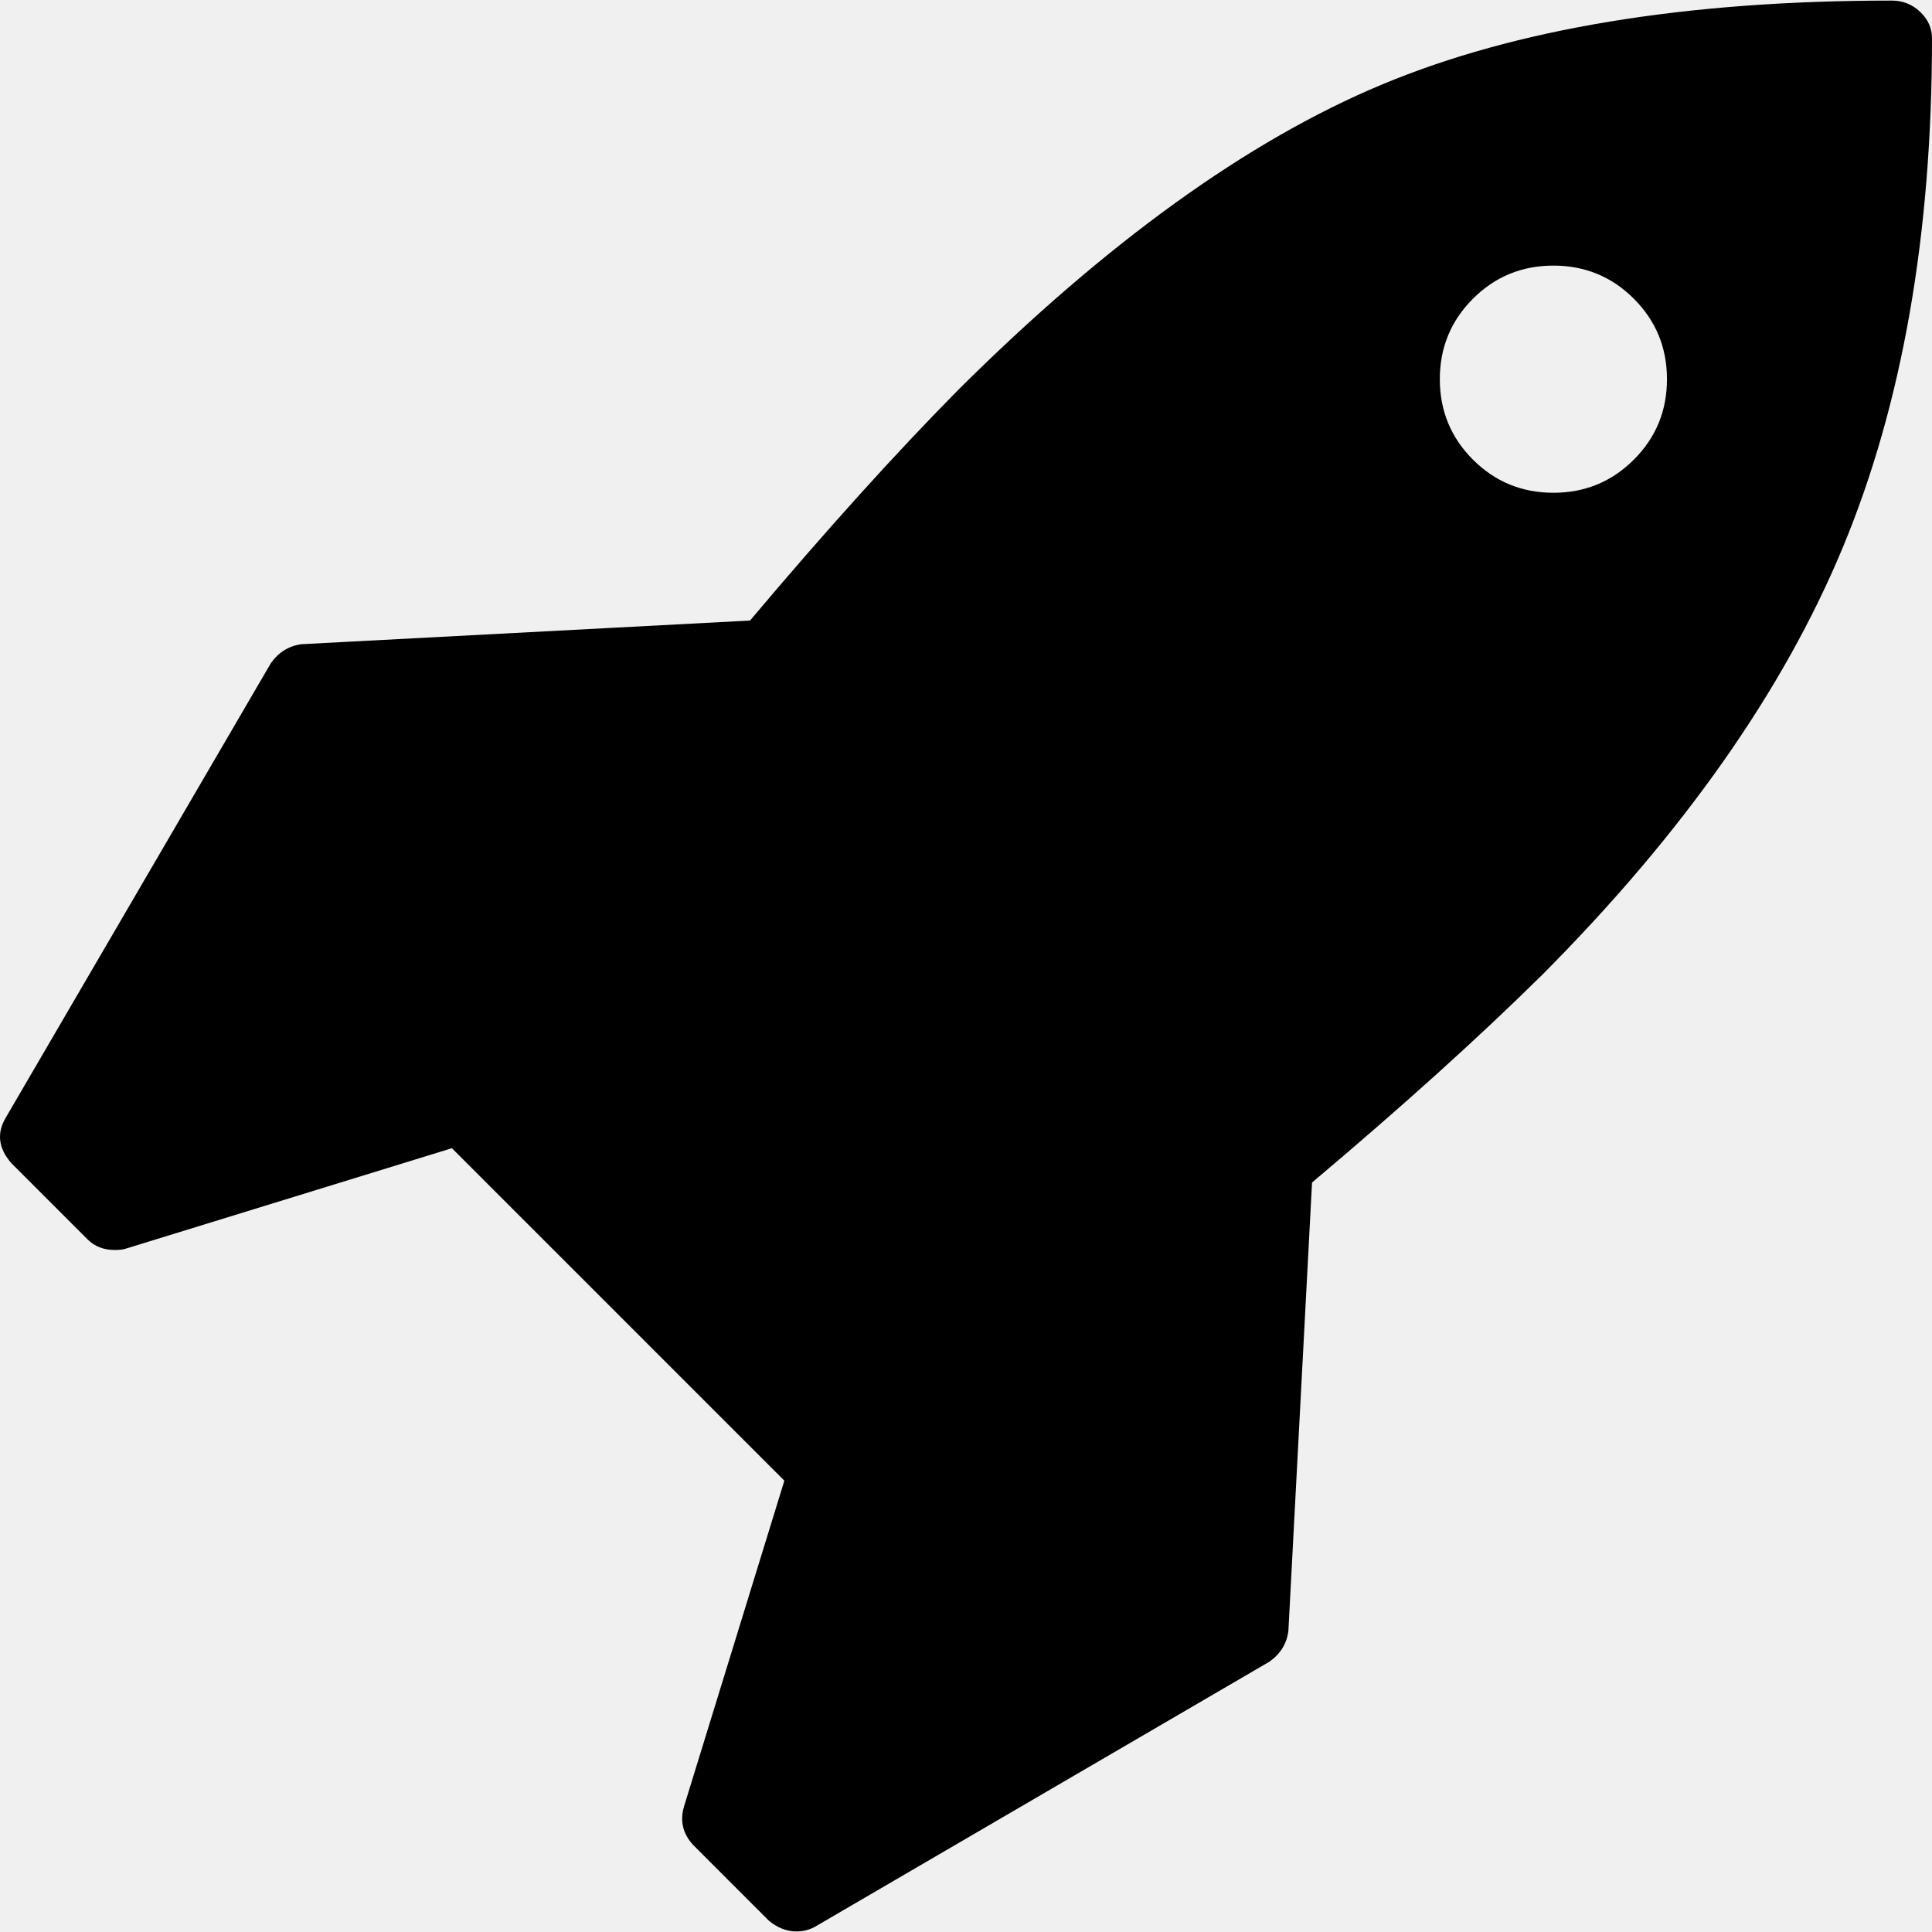
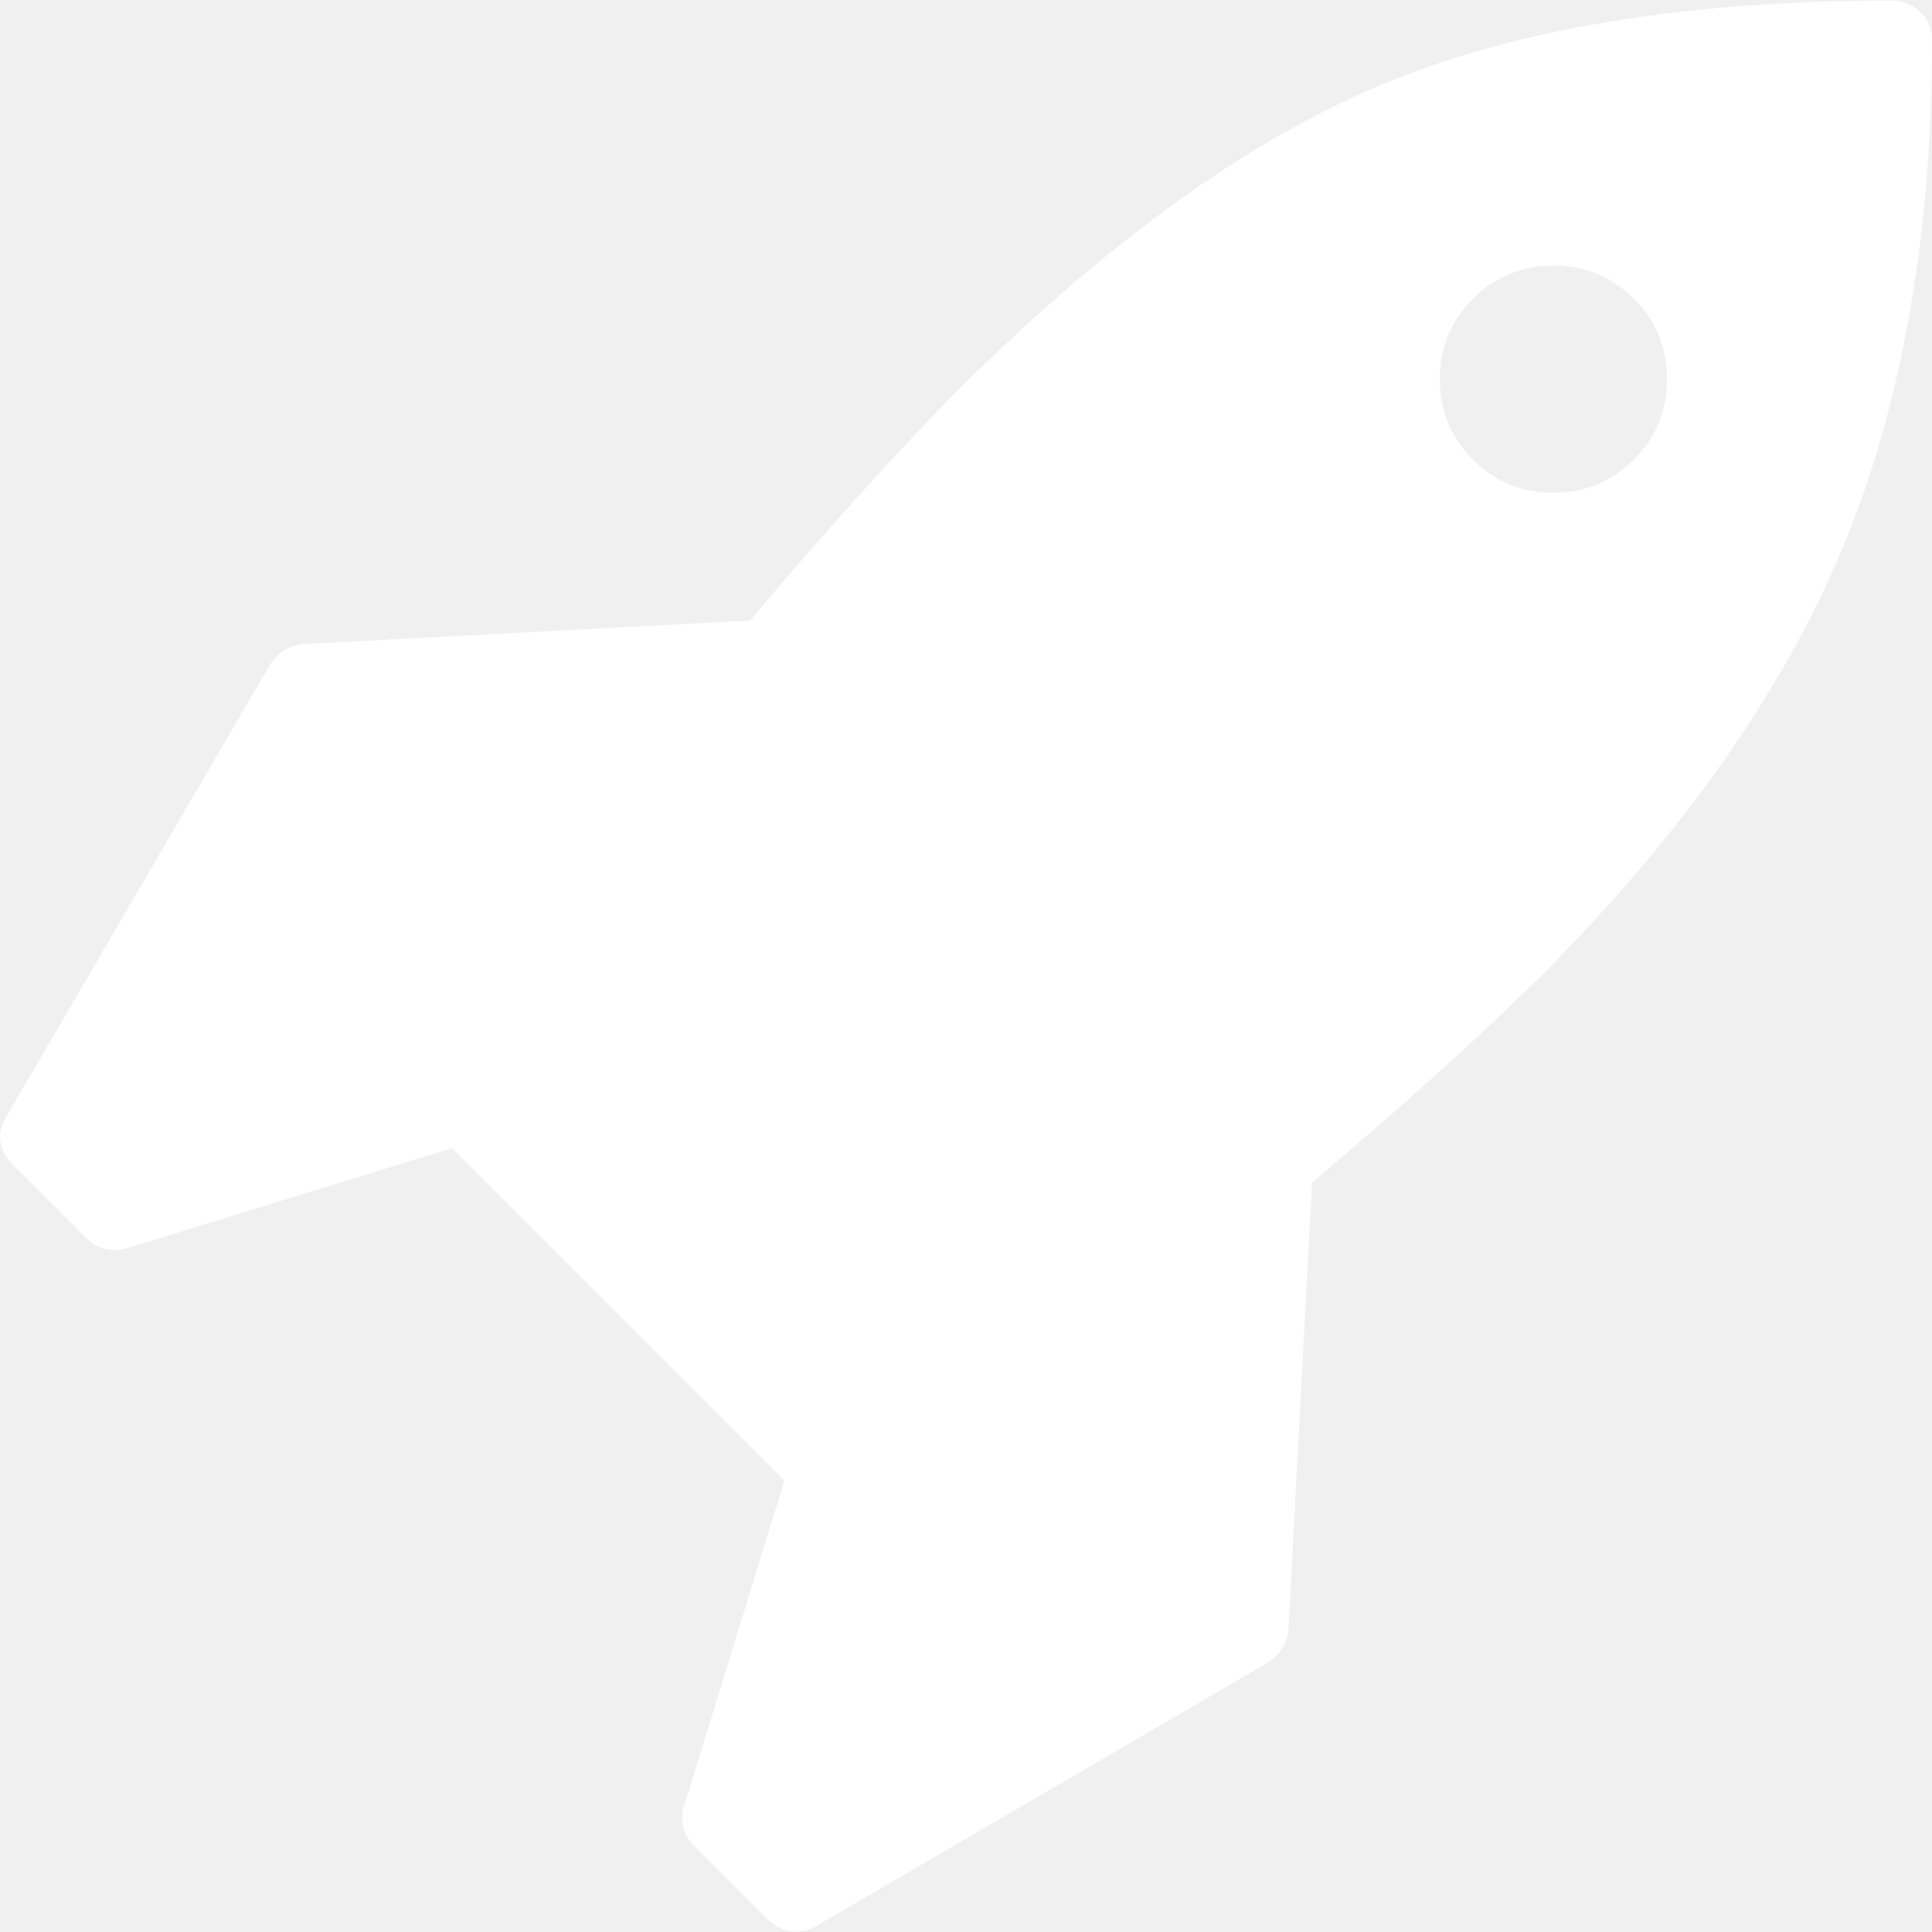
- <svg xmlns="http://www.w3.org/2000/svg" version="1.1" id="Capa_1" x="0px" y="0px" width="466.227px" height="466.227px" viewBox="0 0 466.227 466.227" style="enable-background:new 0 0 466.227 466.227;" xml:space="preserve">
-   <g>
-     <path d="M463.36,2.852c-1.906-1.805-4.188-2.712-6.854-2.712c-49.677,0-90.694,6.755-123.051,20.271   c-32.353,13.518-66.424,38.072-102.208,73.662c-15.225,15.418-31.977,33.977-50.248,55.675l-108.205,5.708   c-3.046,0.387-5.52,1.906-7.423,4.57L1.418,269.666c-2.285,3.806-1.807,7.519,1.427,11.136l18.271,18.271   c1.714,1.714,3.901,2.569,6.567,2.569c1.143,0,1.997-0.096,2.568-0.287l78.802-24.273l80.228,80.232l-24.269,78.795   c-0.949,3.43-0.188,6.472,2.285,9.138l18.272,18.274c2.094,1.707,4.285,2.566,6.567,2.566c1.716,0,3.238-0.384,4.569-1.144   l109.639-63.953c2.666-1.902,4.186-4.373,4.568-7.419l5.708-108.209c21.7-18.274,40.262-35.022,55.676-50.251   c33.89-34.074,58.009-68.378,72.375-102.923c14.373-34.547,21.556-75.519,21.556-122.91C466.224,6.804,465.273,4.664,463.36,2.852z    M394.277,110.92c-5.325,5.326-11.8,7.994-19.414,7.994s-14.082-2.665-19.414-7.994c-5.325-5.33-7.994-11.802-7.994-19.417   c0-7.611,2.666-14.084,7.994-19.414c5.328-5.327,11.8-7.993,19.414-7.993s14.086,2.663,19.414,7.993s7.994,11.803,7.994,19.414   C402.271,99.119,399.612,105.586,394.277,110.92z" />
+ <svg xmlns="http://www.w3.org/2000/svg" version="1.1" width="466.227" height="466.227" style="enable-background:new 0 0 466.227 466.227;" xml:space="preserve">
+   <rect id="backgroundrect" width="100%" height="100%" x="0" y="0" fill="none" stroke="none" />
+   <g class="currentLayer" style="">
+     <g id="svg_1" class="selected" fill="#ffffff" fill-opacity="1">
+       <path d="M463.36,2.852c-1.906-1.805-4.188-2.712-6.854-2.712c-49.677,0-90.694,6.755-123.051,20.271   c-32.353,13.518-66.424,38.072-102.208,73.662c-15.225,15.418-31.977,33.977-50.248,55.675l-108.205,5.708   c-3.046,0.387-5.52,1.906-7.423,4.57L1.418,269.666c-2.285,3.806-1.807,7.519,1.427,11.136l18.271,18.271   c1.714,1.714,3.901,2.569,6.567,2.569c1.143,0,1.997-0.096,2.568-0.287l78.802-24.273l80.228,80.232l-24.269,78.795   c-0.949,3.43-0.188,6.472,2.285,9.138l18.272,18.274c2.094,1.707,4.285,2.566,6.567,2.566c1.716,0,3.238-0.384,4.569-1.144   l109.639-63.953c2.666-1.902,4.186-4.373,4.568-7.419l5.708-108.209c21.7-18.274,40.262-35.022,55.676-50.251   c33.89-34.074,58.009-68.378,72.375-102.923c14.373-34.547,21.556-75.519,21.556-122.91C466.224,6.804,465.273,4.664,463.36,2.852z    M394.277,110.92c-5.325,5.326-11.8,7.994-19.414,7.994s-14.082-2.665-19.414-7.994c-5.325-5.33-7.994-11.802-7.994-19.417   c0-7.611,2.666-14.084,7.994-19.414c5.328-5.327,11.8-7.993,19.414-7.993s14.086,2.663,19.414,7.993s7.994,11.803,7.994,19.414   C402.271,99.119,399.612,105.586,394.277,110.92z" id="svg_2" fill="#ffffff" fill-opacity="1" />
+     </g>
+     <g id="svg_3">
+ </g>
+     <g id="svg_4">
+ </g>
+     <g id="svg_5">
+ </g>
+     <g id="svg_6">
+ </g>
+     <g id="svg_7">
+ </g>
+     <g id="svg_8">
+ </g>
+     <g id="svg_9">
+ </g>
+     <g id="svg_10">
+ </g>
+     <g id="svg_11">
+ </g>
+     <g id="svg_12">
+ </g>
+     <g id="svg_13">
+ </g>
+     <g id="svg_14">
+ </g>
+     <g id="svg_15">
+ </g>
+     <g id="svg_16">
+ </g>
+     <g id="svg_17">
+ </g>
  </g>
-   <g>
- </g>
-   <g>
- </g>
-   <g>
- </g>
-   <g>
- </g>
-   <g>
- </g>
-   <g>
- </g>
-   <g>
- </g>
-   <g>
- </g>
-   <g>
- </g>
-   <g>
- </g>
-   <g>
- </g>
-   <g>
- </g>
-   <g>
- </g>
-   <g>
- </g>
-   <g>
- </g>
</svg>
